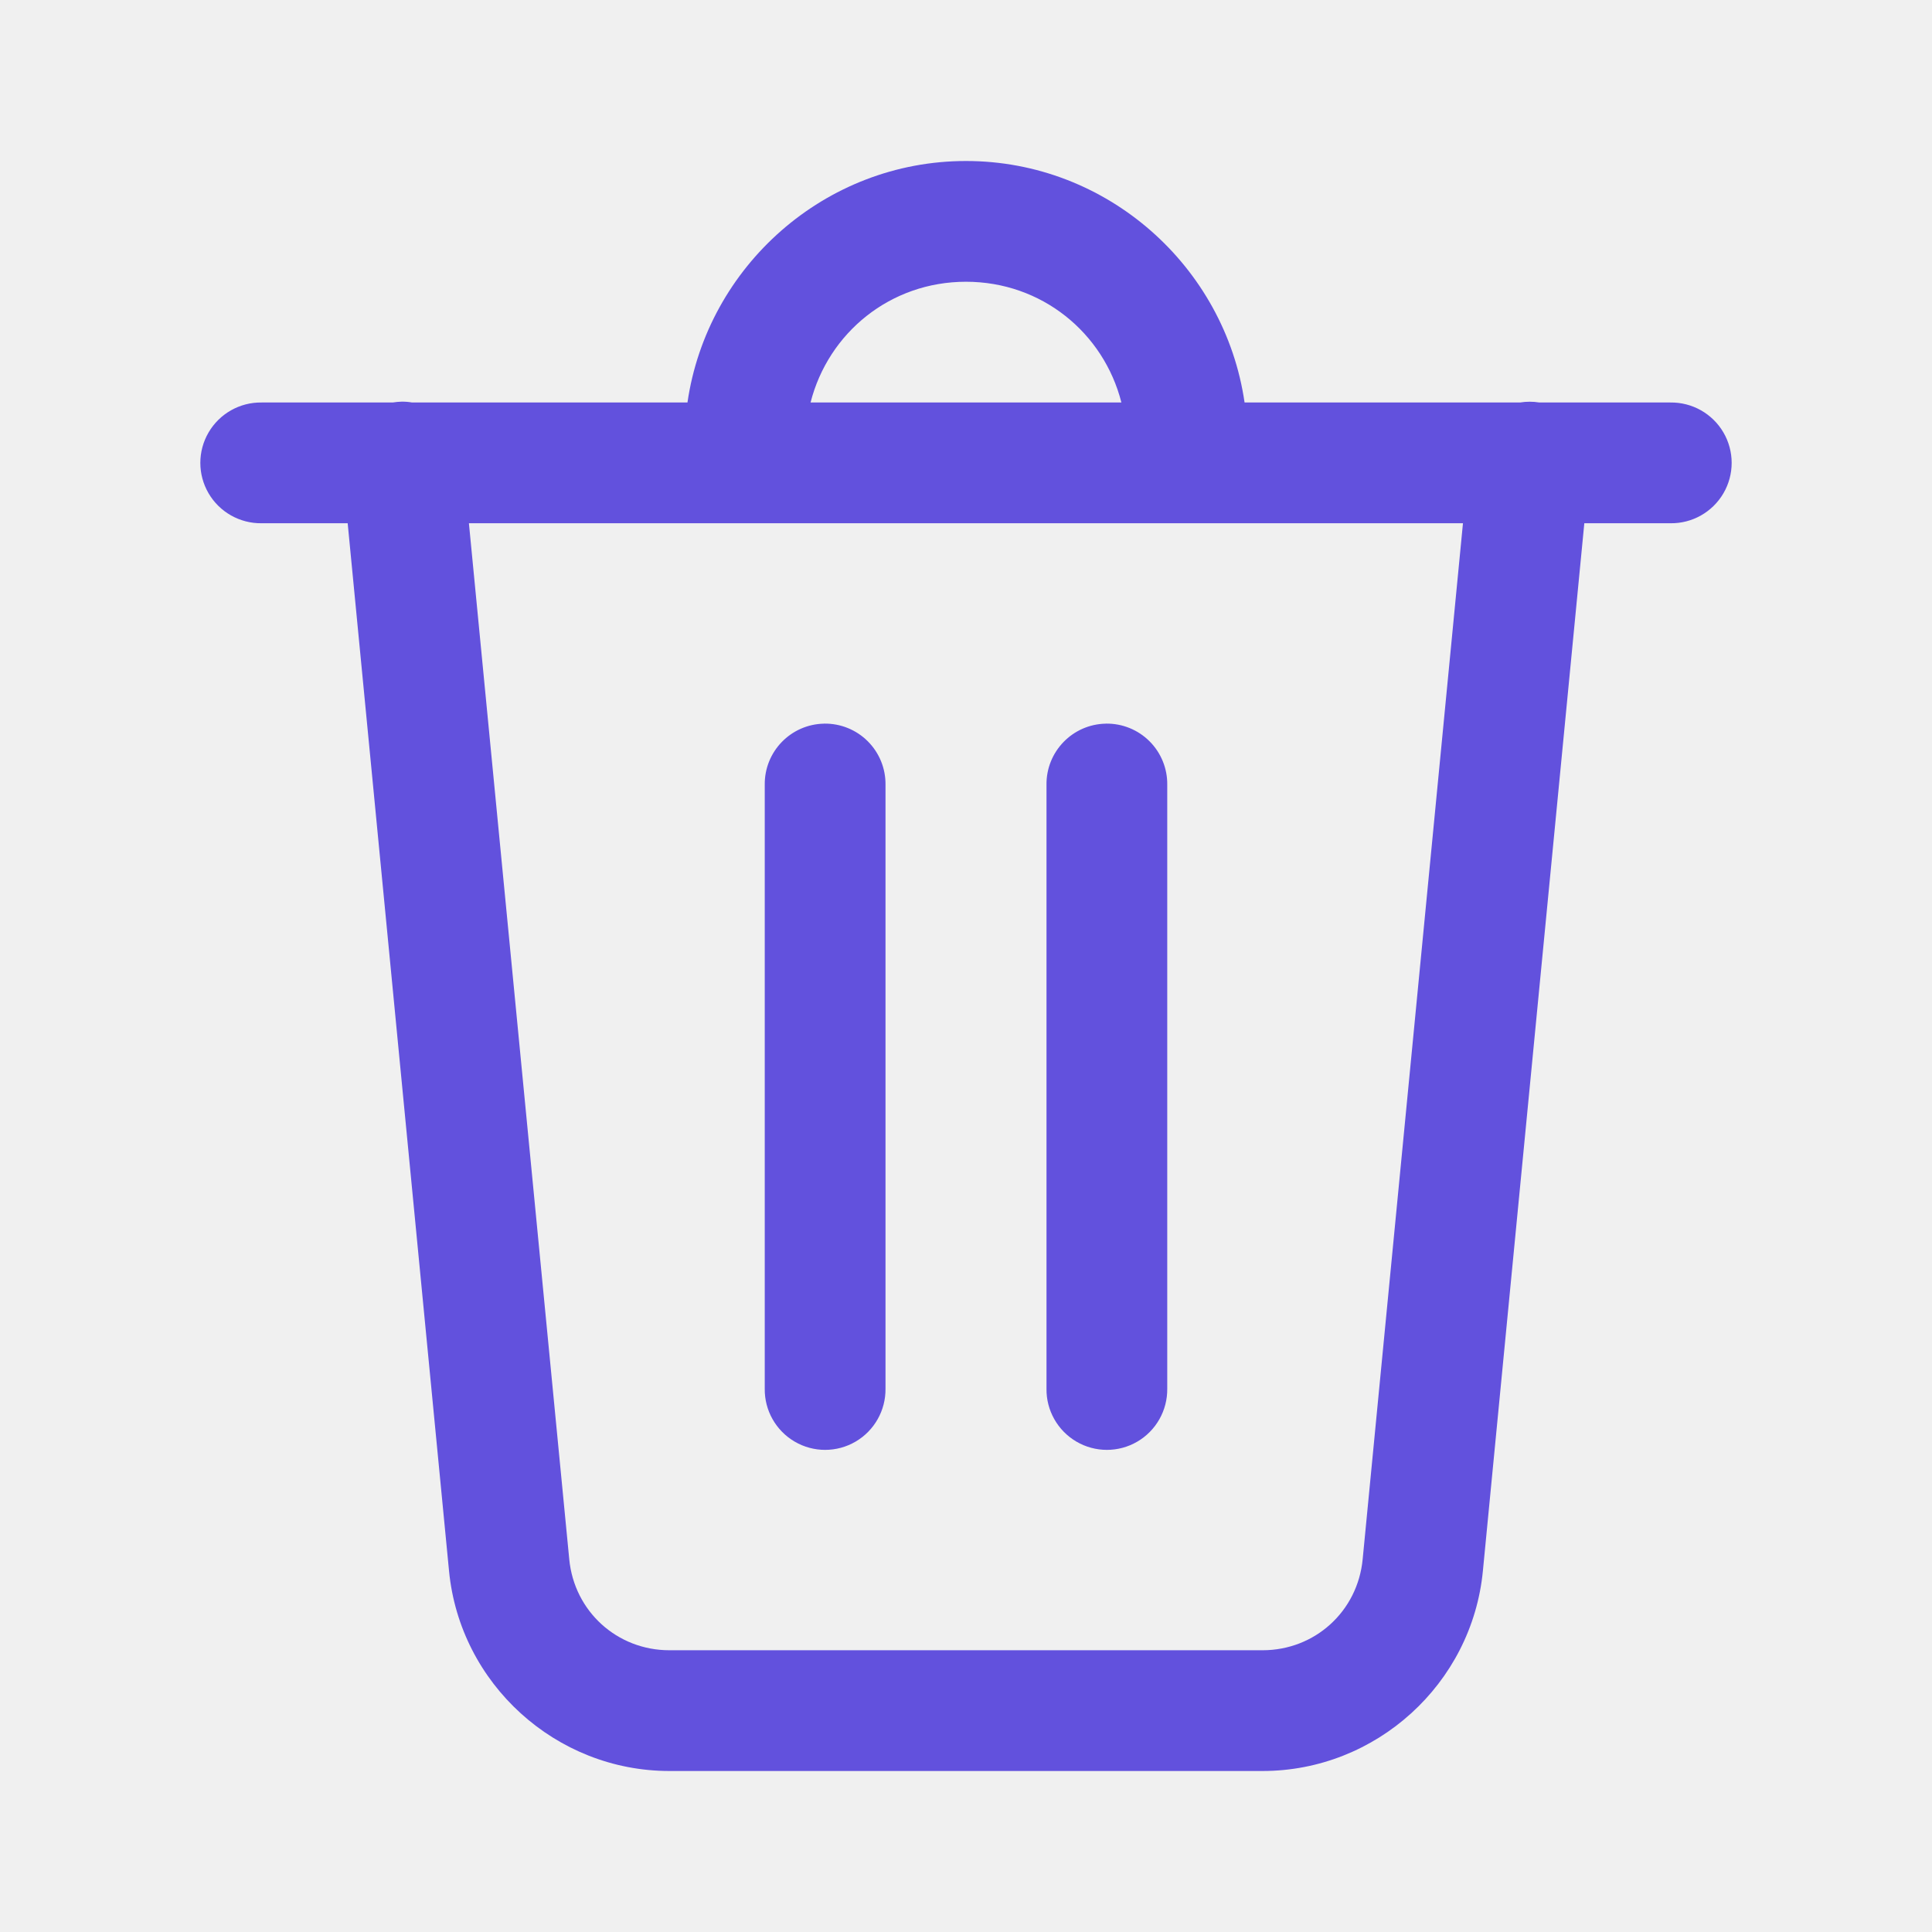
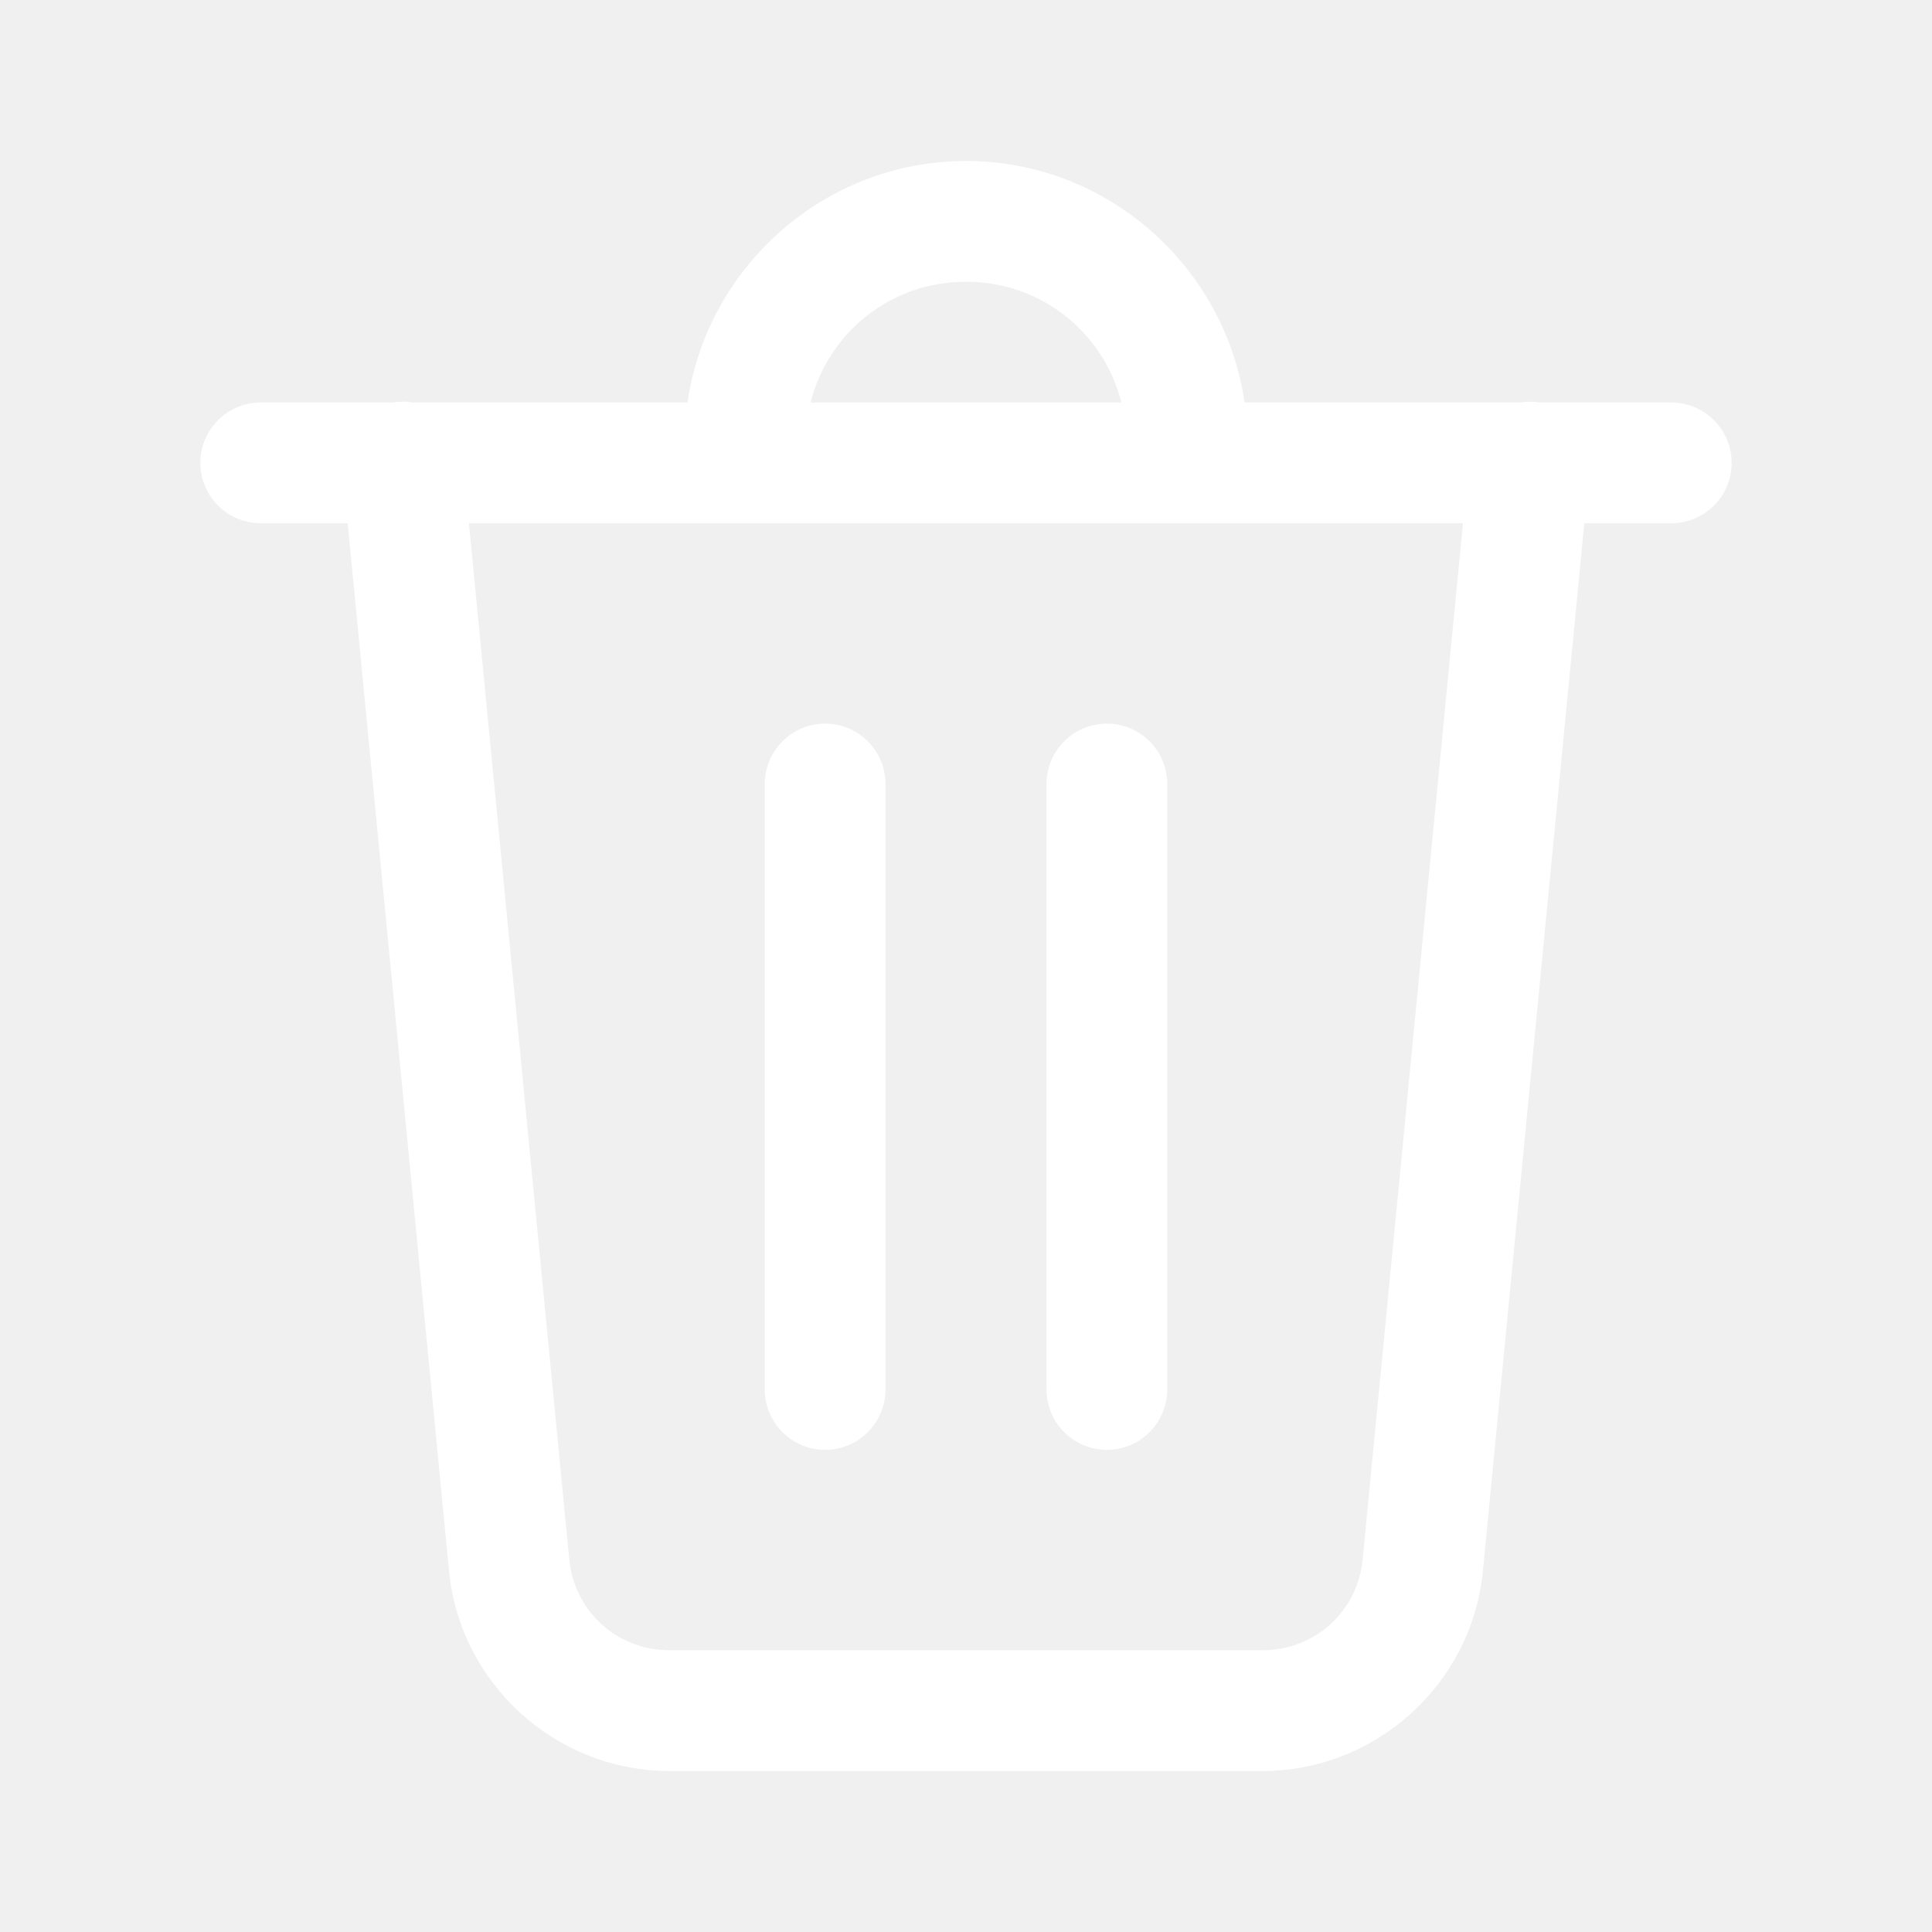
<svg xmlns="http://www.w3.org/2000/svg" viewBox="0,0,256,256" width="100px" height="100px">
-   <g fill="#6251DD" fill-rule="nonzero" stroke="none" stroke-width="1" stroke-linecap="butt" stroke-linejoin="miter" stroke-miterlimit="10" stroke-dasharray="" stroke-dashoffset="0" font-family="none" font-weight="none" font-size="none" text-anchor="none" style="mix-blend-mode: normal">
+   <g fill="#fff" fill-rule="nonzero" stroke="none" stroke-width="1" stroke-linecap="butt" stroke-linejoin="miter" stroke-miterlimit="10" stroke-dasharray="" stroke-dashoffset="0" font-family="none" font-weight="none" font-size="none" text-anchor="none" style="mix-blend-mode: normal">
    <g transform="scale(5.33333,5.33333)">
      <path d="M24,4c-3.508,0 -6.43,2.621 -6.92,6h-6.842c-0.085,-0.015 -0.171,-0.022 -0.258,-0.021c-0.075,0.002 -0.149,0.009 -0.223,0.021h-3.258c-0.541,-0.008 -1.044,0.277 -1.317,0.744c-0.273,0.467 -0.273,1.045 0,1.512c0.273,0.467 0.776,0.751 1.317,0.744h2.139l2.518,26.029c0.271,2.807 2.656,4.971 5.475,4.971h14.736c2.819,0 5.204,-2.164 5.475,-4.971l2.52,-26.029h2.139c0.541,0.008 1.044,-0.277 1.317,-0.744c0.273,-0.467 0.273,-1.045 0,-1.512c-0.273,-0.467 -0.776,-0.751 -1.317,-0.744h-3.256c-0.159,-0.026 -0.321,-0.026 -0.48,0h-6.844c-0.49,-3.379 -3.412,-6 -6.92,-6zM24,7c1.879,0 3.421,1.268 3.861,3h-7.723c0.441,-1.732 1.982,-3 3.861,-3zM11.65,13h24.697l-2.492,25.74c-0.125,1.295 -1.188,2.26 -2.488,2.26h-14.736c-1.299,0 -2.363,-0.966 -2.488,-2.26zM20.477,17.979c-0.828,0.013 -1.488,0.694 -1.477,1.521v15c-0.008,0.541 0.277,1.044 0.744,1.317c0.467,0.273 1.045,0.273 1.512,0c0.467,-0.273 0.751,-0.776 0.744,-1.317v-15c0.006,-0.406 -0.153,-0.796 -0.44,-1.083c-0.287,-0.287 -0.678,-0.445 -1.084,-0.439zM27.477,17.979c-0.828,0.013 -1.488,0.694 -1.477,1.521v15c-0.008,0.541 0.277,1.044 0.744,1.317c0.467,0.273 1.045,0.273 1.512,0c0.467,-0.273 0.751,-0.776 0.744,-1.317v-15c0.006,-0.406 -0.153,-0.796 -0.44,-1.083c-0.287,-0.287 -0.678,-0.445 -1.084,-0.439z" />
    </g>
  </g>
</svg>
